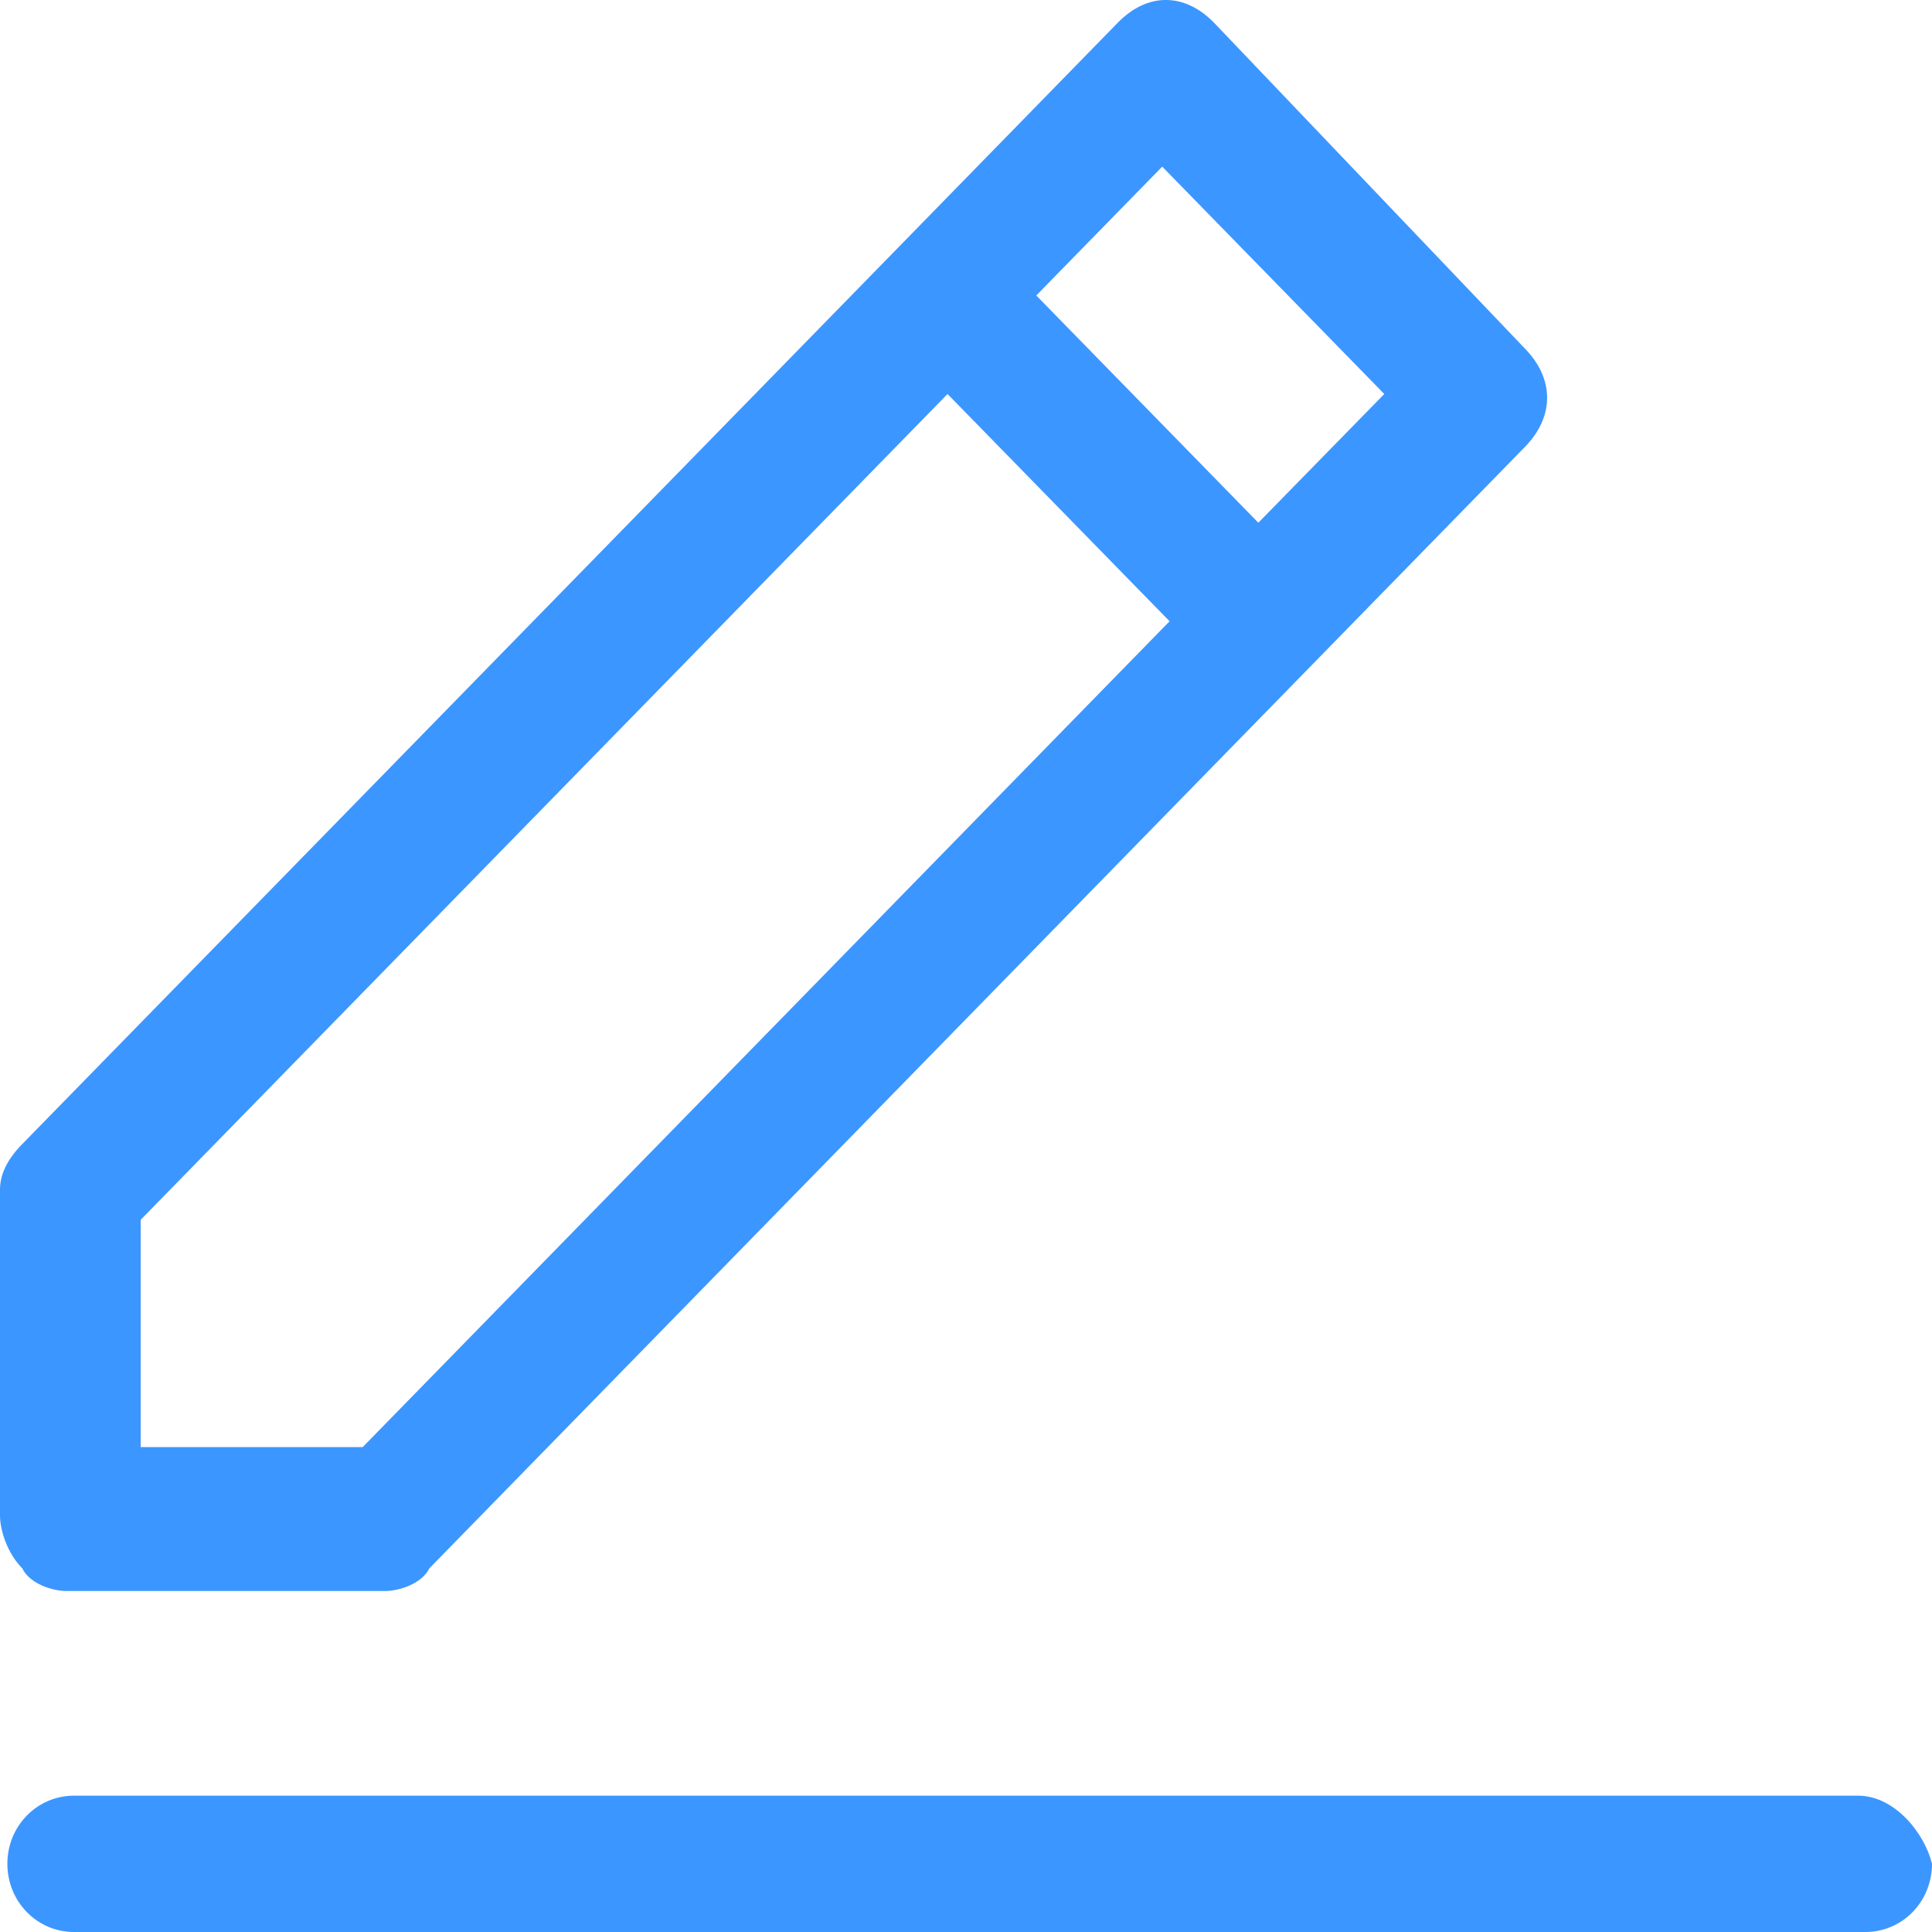
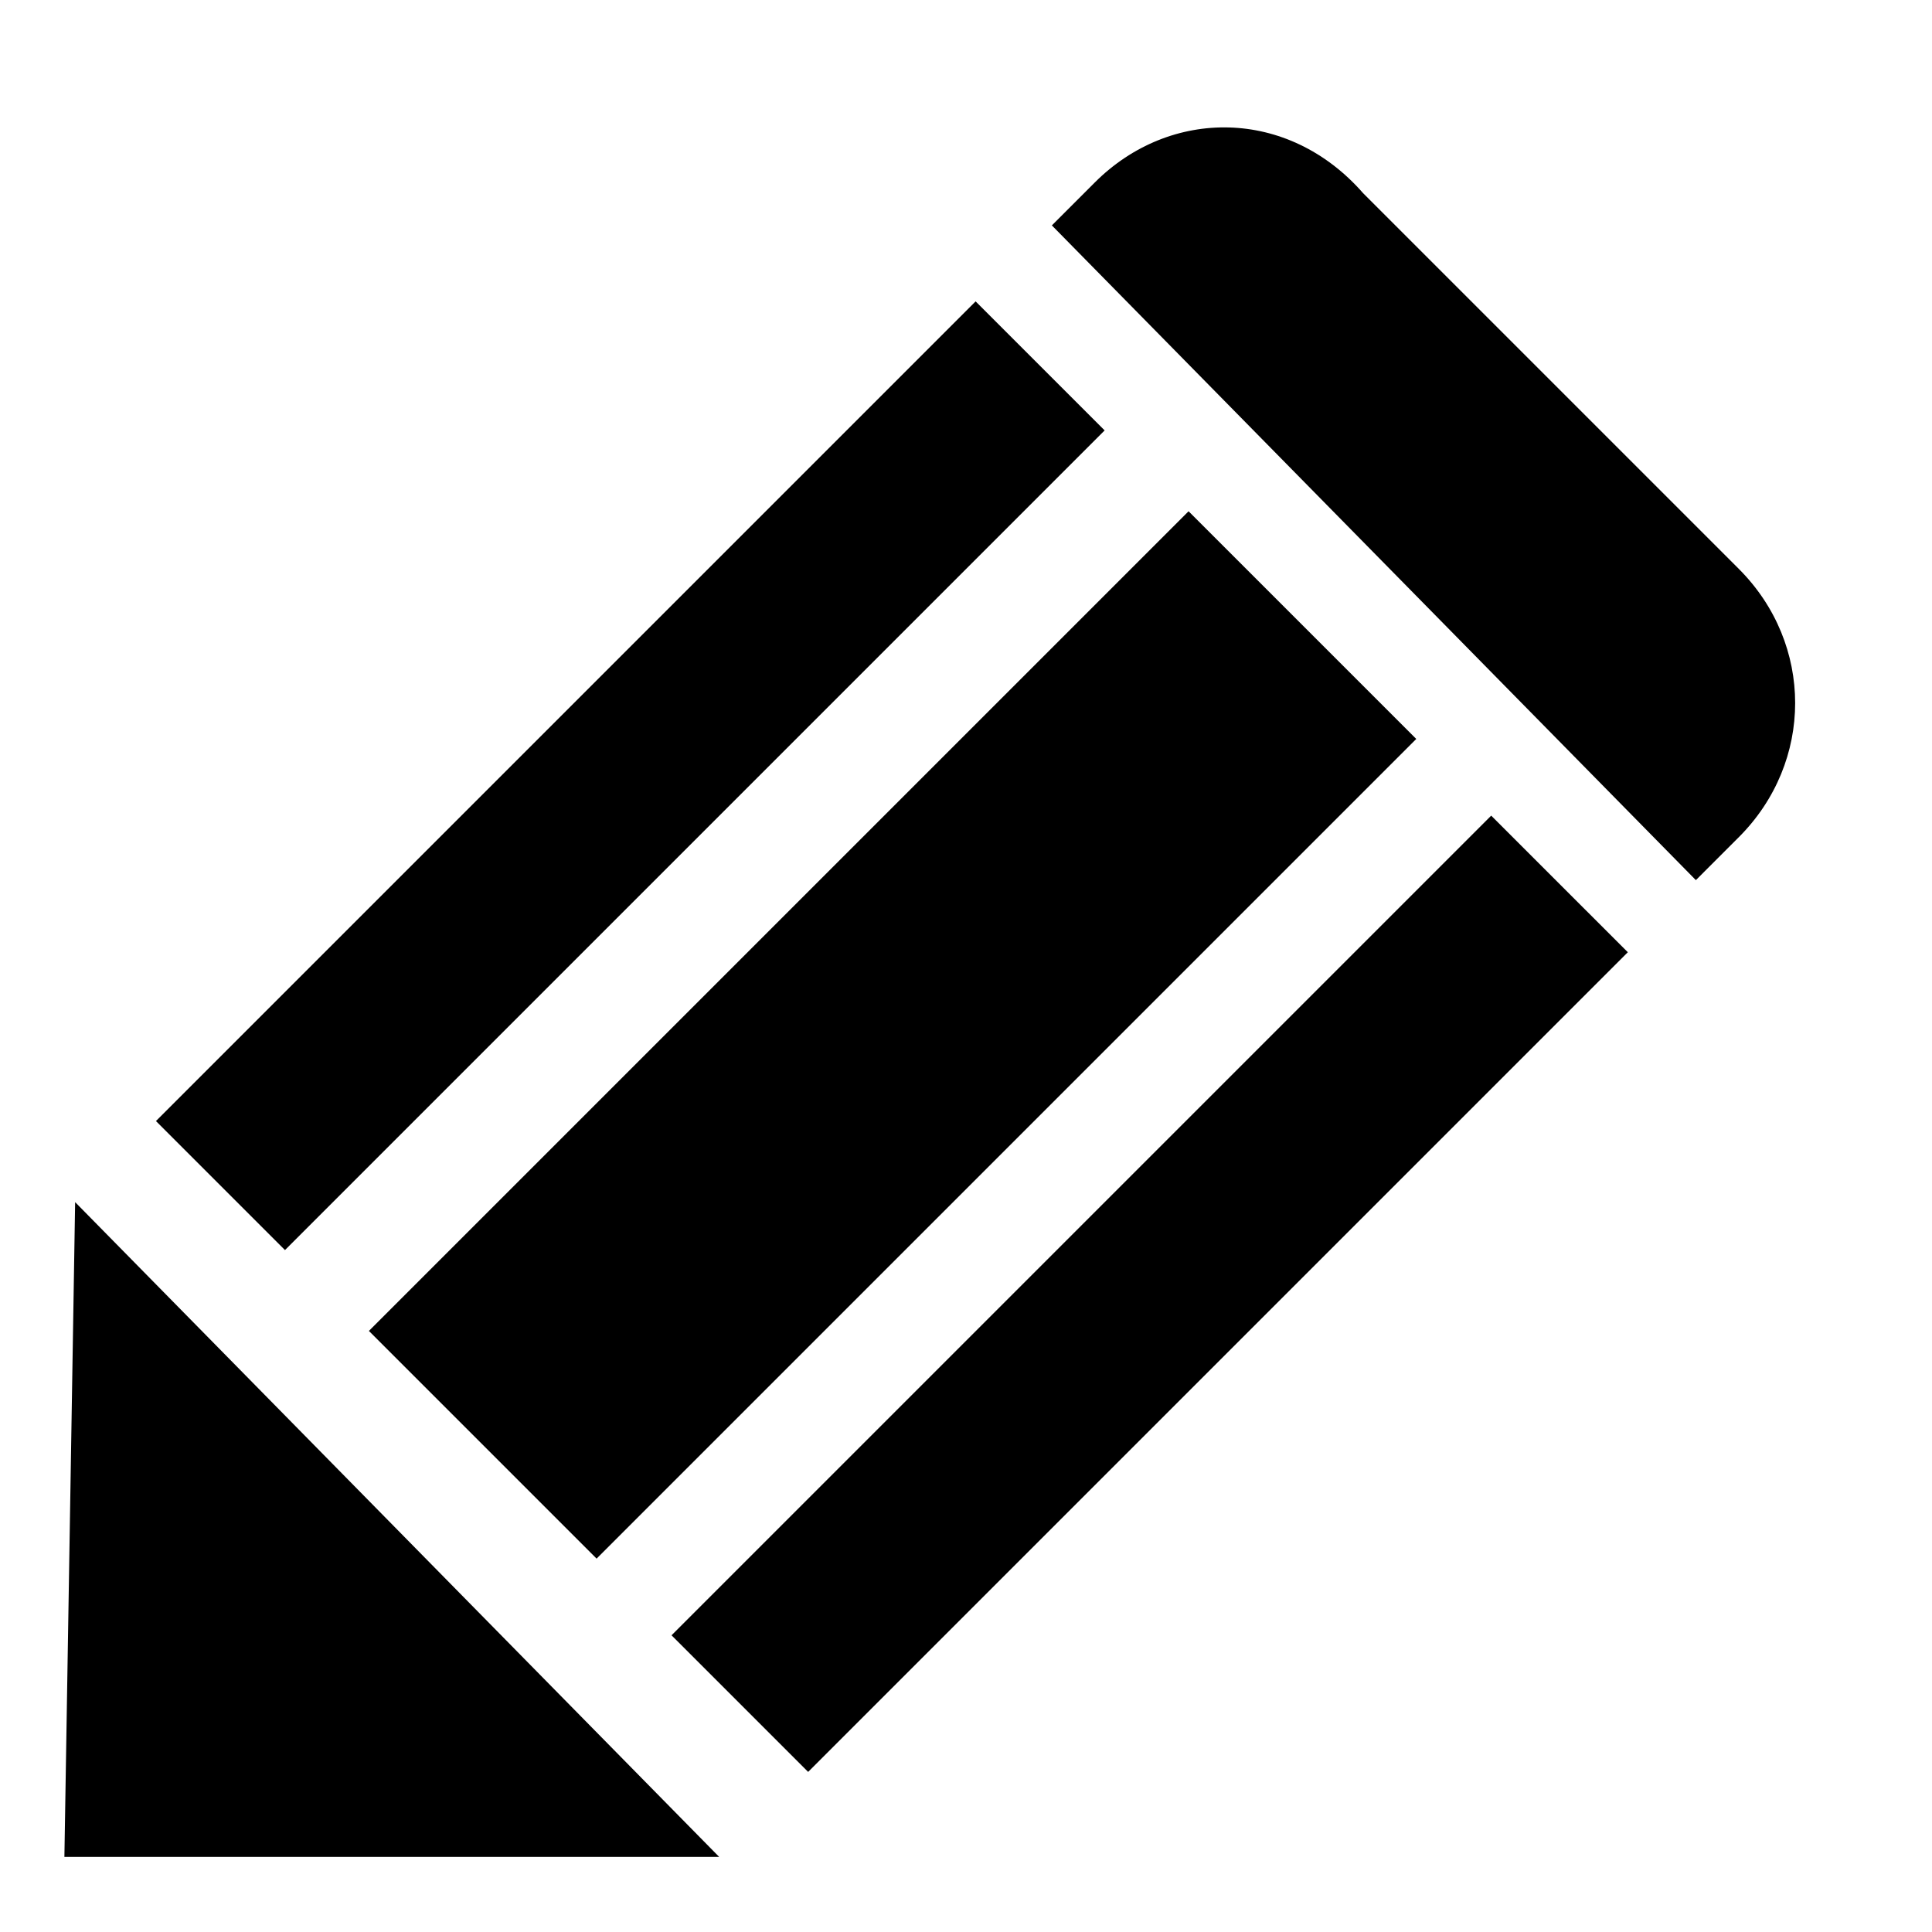
- <svg xmlns="http://www.w3.org/2000/svg" width="16px" height="16px" viewBox="0 0 16 16" version="1.1">
-   <g id="页面1" stroke="none" stroke-width="1" fill="none" fill-rule="evenodd">
-     <g id="编辑与展开" transform="translate(-599, -407)" fill="#3C96FF" fill-rule="nonzero">
-       <g id="内容" transform="translate(57, 324)">
-         <path d="M557.387,97.871 L542.613,97.871 C542.307,97.871 542.061,98.122 542.061,98.435 C542.061,98.749 542.307,99 542.613,99 L557.448,99 C557.755,99 558,98.749 558,98.435 C557.939,98.184 557.693,97.871 557.387,97.871 Z M542.552,96.176 L545.188,96.176 C545.31,96.176 545.494,96.114 545.556,95.988 L554.628,86.702 C554.874,86.451 554.874,86.137 554.628,85.886 L552.054,83.188 C551.808,82.937 551.502,82.937 551.257,83.188 L549.418,85.071 L542.184,92.475 C542.061,92.6 542,92.725 542,92.851 L542,95.549 C542,95.675 542.061,95.863 542.184,95.988 C542.245,96.114 542.429,96.176 542.552,96.176 Z M551.625,84.38 L553.464,86.263 L552.421,87.329 L550.582,85.447 L551.625,84.38 Z M543.165,93.102 L549.847,86.263 L551.686,88.145 L545.004,94.984 L543.165,94.984 L543.165,93.102 L543.165,93.102 Z" id="Shape" />
-       </g>
-     </g>
+ <svg xmlns="http://www.w3.org/2000/svg" version="1.1" id="图层_1" x="0px" y="0px" viewBox="0 0 18 18" style="enable-background:new 0 0 18 18;" xml:space="preserve">
+   <polygon points="0.7,11.2 6.7,17.3 0.6,17.3 " />
+   <path d="M15.8,8.2l0.4-0.4c0.7-0.7,0.7-1.8,0-2.5l-3.5-3.5C12,1,10.9,1,10.2,1.7L9.8,2.1L15.8,8.2z" />
+   <rect x="0.5" y="6.4" transform="matrix(0.7071 -0.7071 0.7071 0.7071 -3.4261 6.2727)" width="10.8" height="1.7" />
+   <g>
+     <rect x="5.3" y="11.2" transform="matrix(0.7071 -0.7071 0.7071 0.7071 -5.4106 11.0638)" width="10.8" height="1.8" />
+     <rect x="2.9" y="8.2" transform="matrix(0.7071 -0.7071 0.7071 0.7071 -4.4118 8.6524)" width="10.8" height="3" />
  </g>
</svg>
